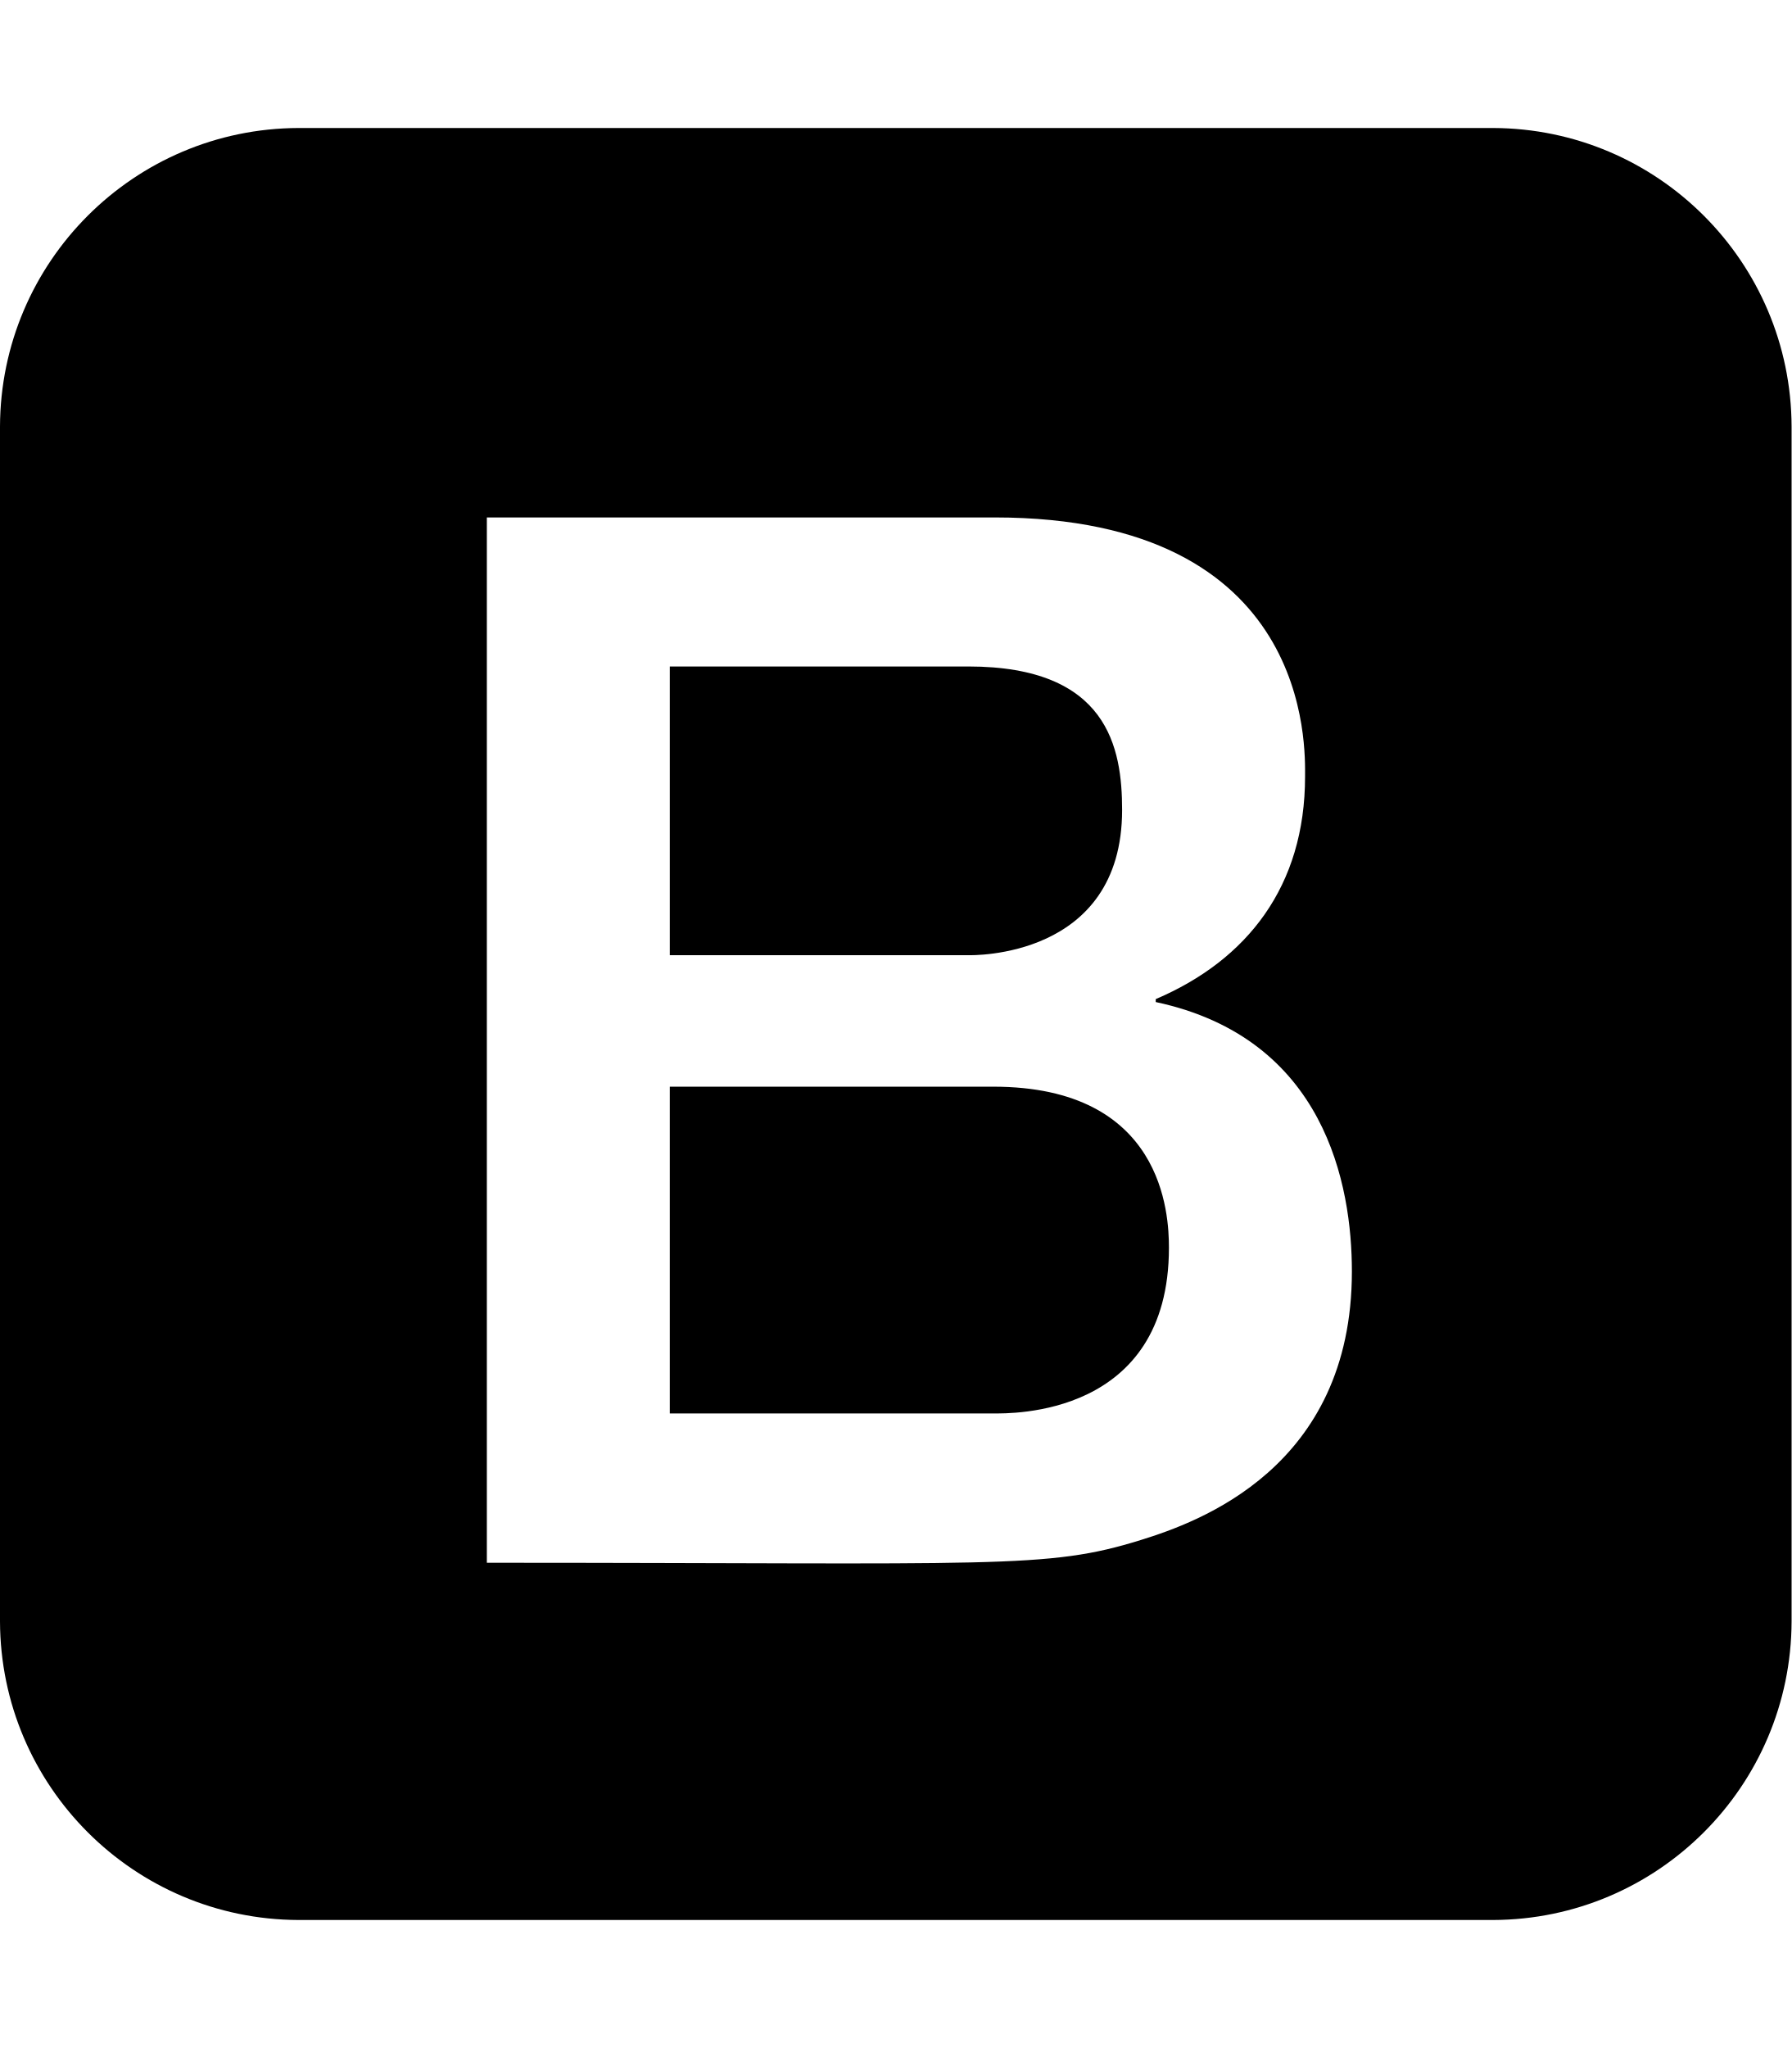
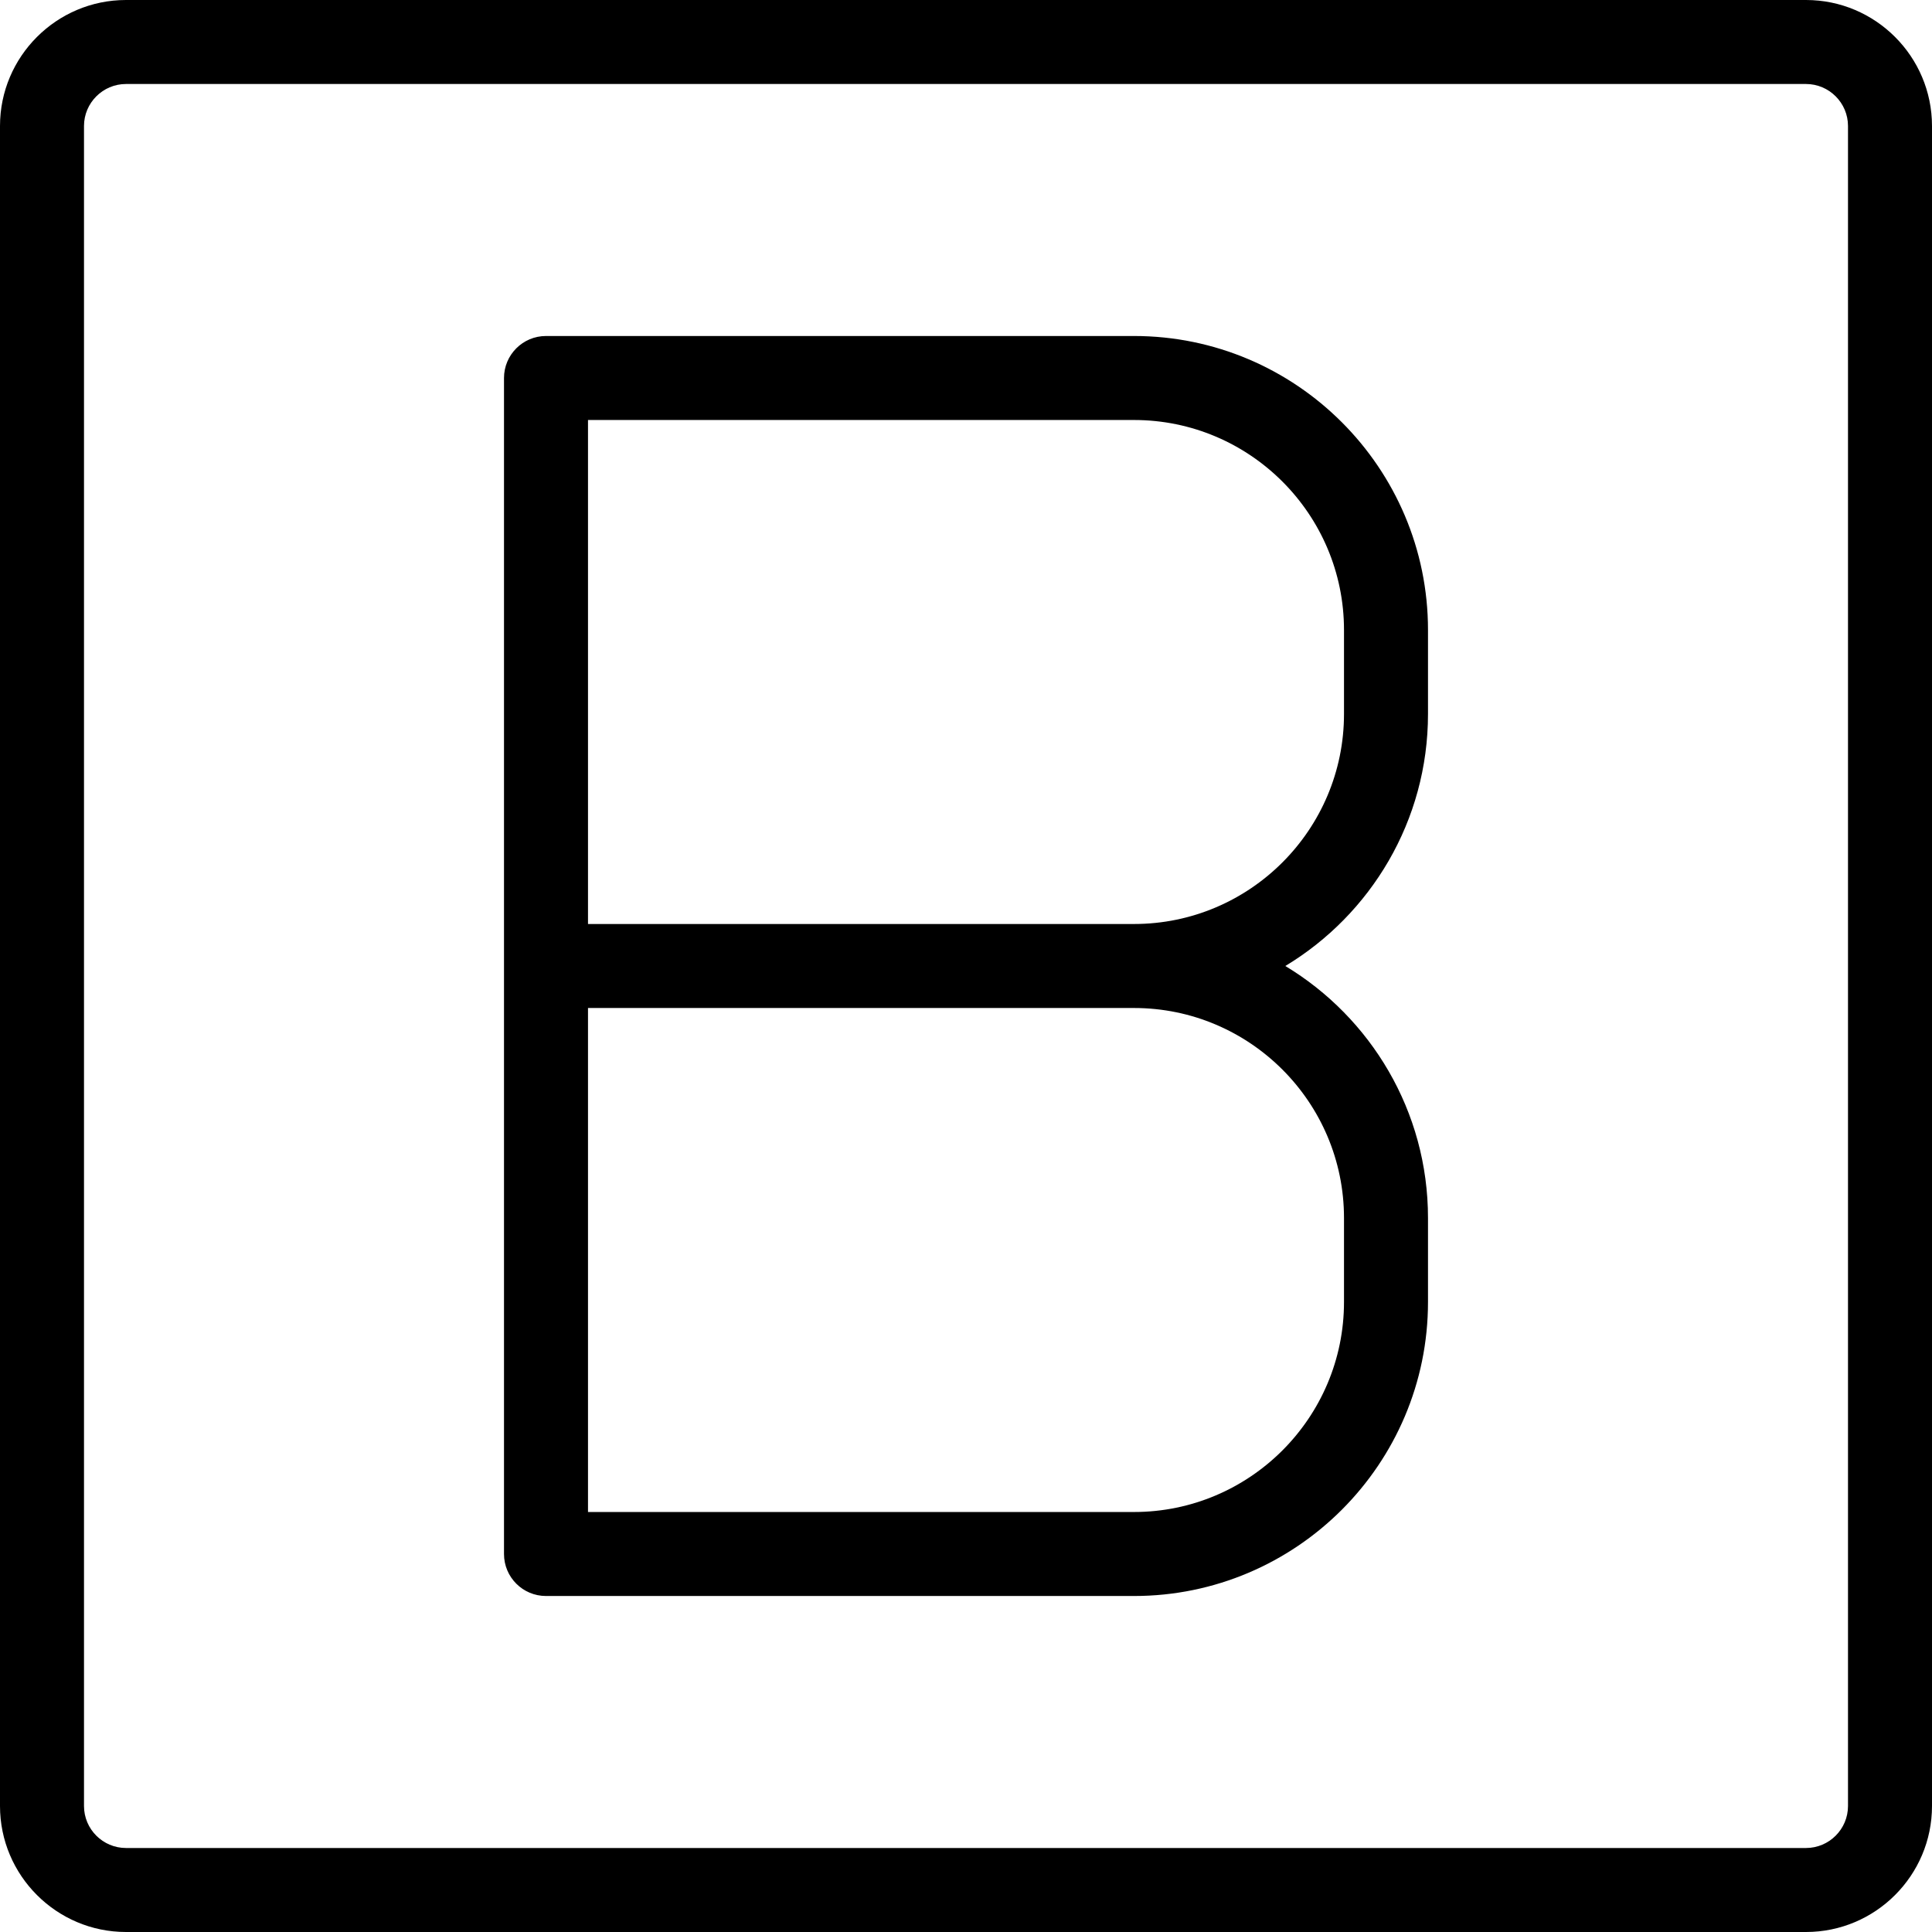
- <svg xmlns="http://www.w3.org/2000/svg" aria-hidden="true" focusable="false" data-prefix="fab" data-icon="bootstrap" class="svg-inline--fa fa-bootstrap fa-w-14" role="img" viewBox="0 0 448 512">
-   <path fill="currentColor" d="M292.3 311.93c0 42.41-39.72 41.43-43.92 41.43h-80.89v-81.69h80.89c42.56 0 43.92 31.9 43.92 40.26zm-50.15-73.13c.67 0 38.44 1 38.44-36.31 0-15.52-3.51-35.87-38.44-35.87h-74.66v72.18h74.66zM448 106.67v298.66A74.89 74.89 0 0 1 373.33 480H74.67A74.89 74.89 0 0 1 0 405.33V106.67A74.89 74.89 0 0 1 74.67 32h298.66A74.89 74.89 0 0 1 448 106.67zM338.05 317.86c0-21.57-6.65-58.29-49.05-67.35v-.73c22.91-9.78 37.34-28.25 37.34-55.64 0-7 2-64.78-77.6-64.78h-127v261.33c128.23 0 139.87 1.68 163.6-5.71 14.21-4.42 52.71-17.98 52.71-67.12z" />
+ <svg xmlns="http://www.w3.org/2000/svg" height="368pt" viewBox="0 0 368 368" width="368pt">
+   <path d="m344 0h-320c-13.23 0-24 10.77-24 24v320c0 13.23 10.77 24 24 24h320c13.23 0 24-10.77 24-24v-320c0-13.23-10.77-24-24-24zm8 344c0 4.414-3.594 8-8 8h-320c-4.406 0-8-3.586-8-8v-320c0-4.406 3.594-8 8-8h320c4.406 0 8 3.594 8 8zm0 0" />
+   <path d="m216 64h-112c-4.414 0-8 3.586-8 8v224c0 4.426 3.586 8 8 8h112c30.879 0 56-25.129 56-56v-16c0-20.344-10.902-38.191-27.176-48 16.273-9.809 27.176-27.656 27.176-48v-16c0-30.879-25.121-56-56-56zm40 168v16c0 22.055-17.945 40-40 40h-104v-96h104c22.055 0 40 17.945 40 40zm0-96c0 22.055-17.945 40-40 40h-104v-96h104c22.055 0 40 17.945 40 40zm0 0" />
</svg>
